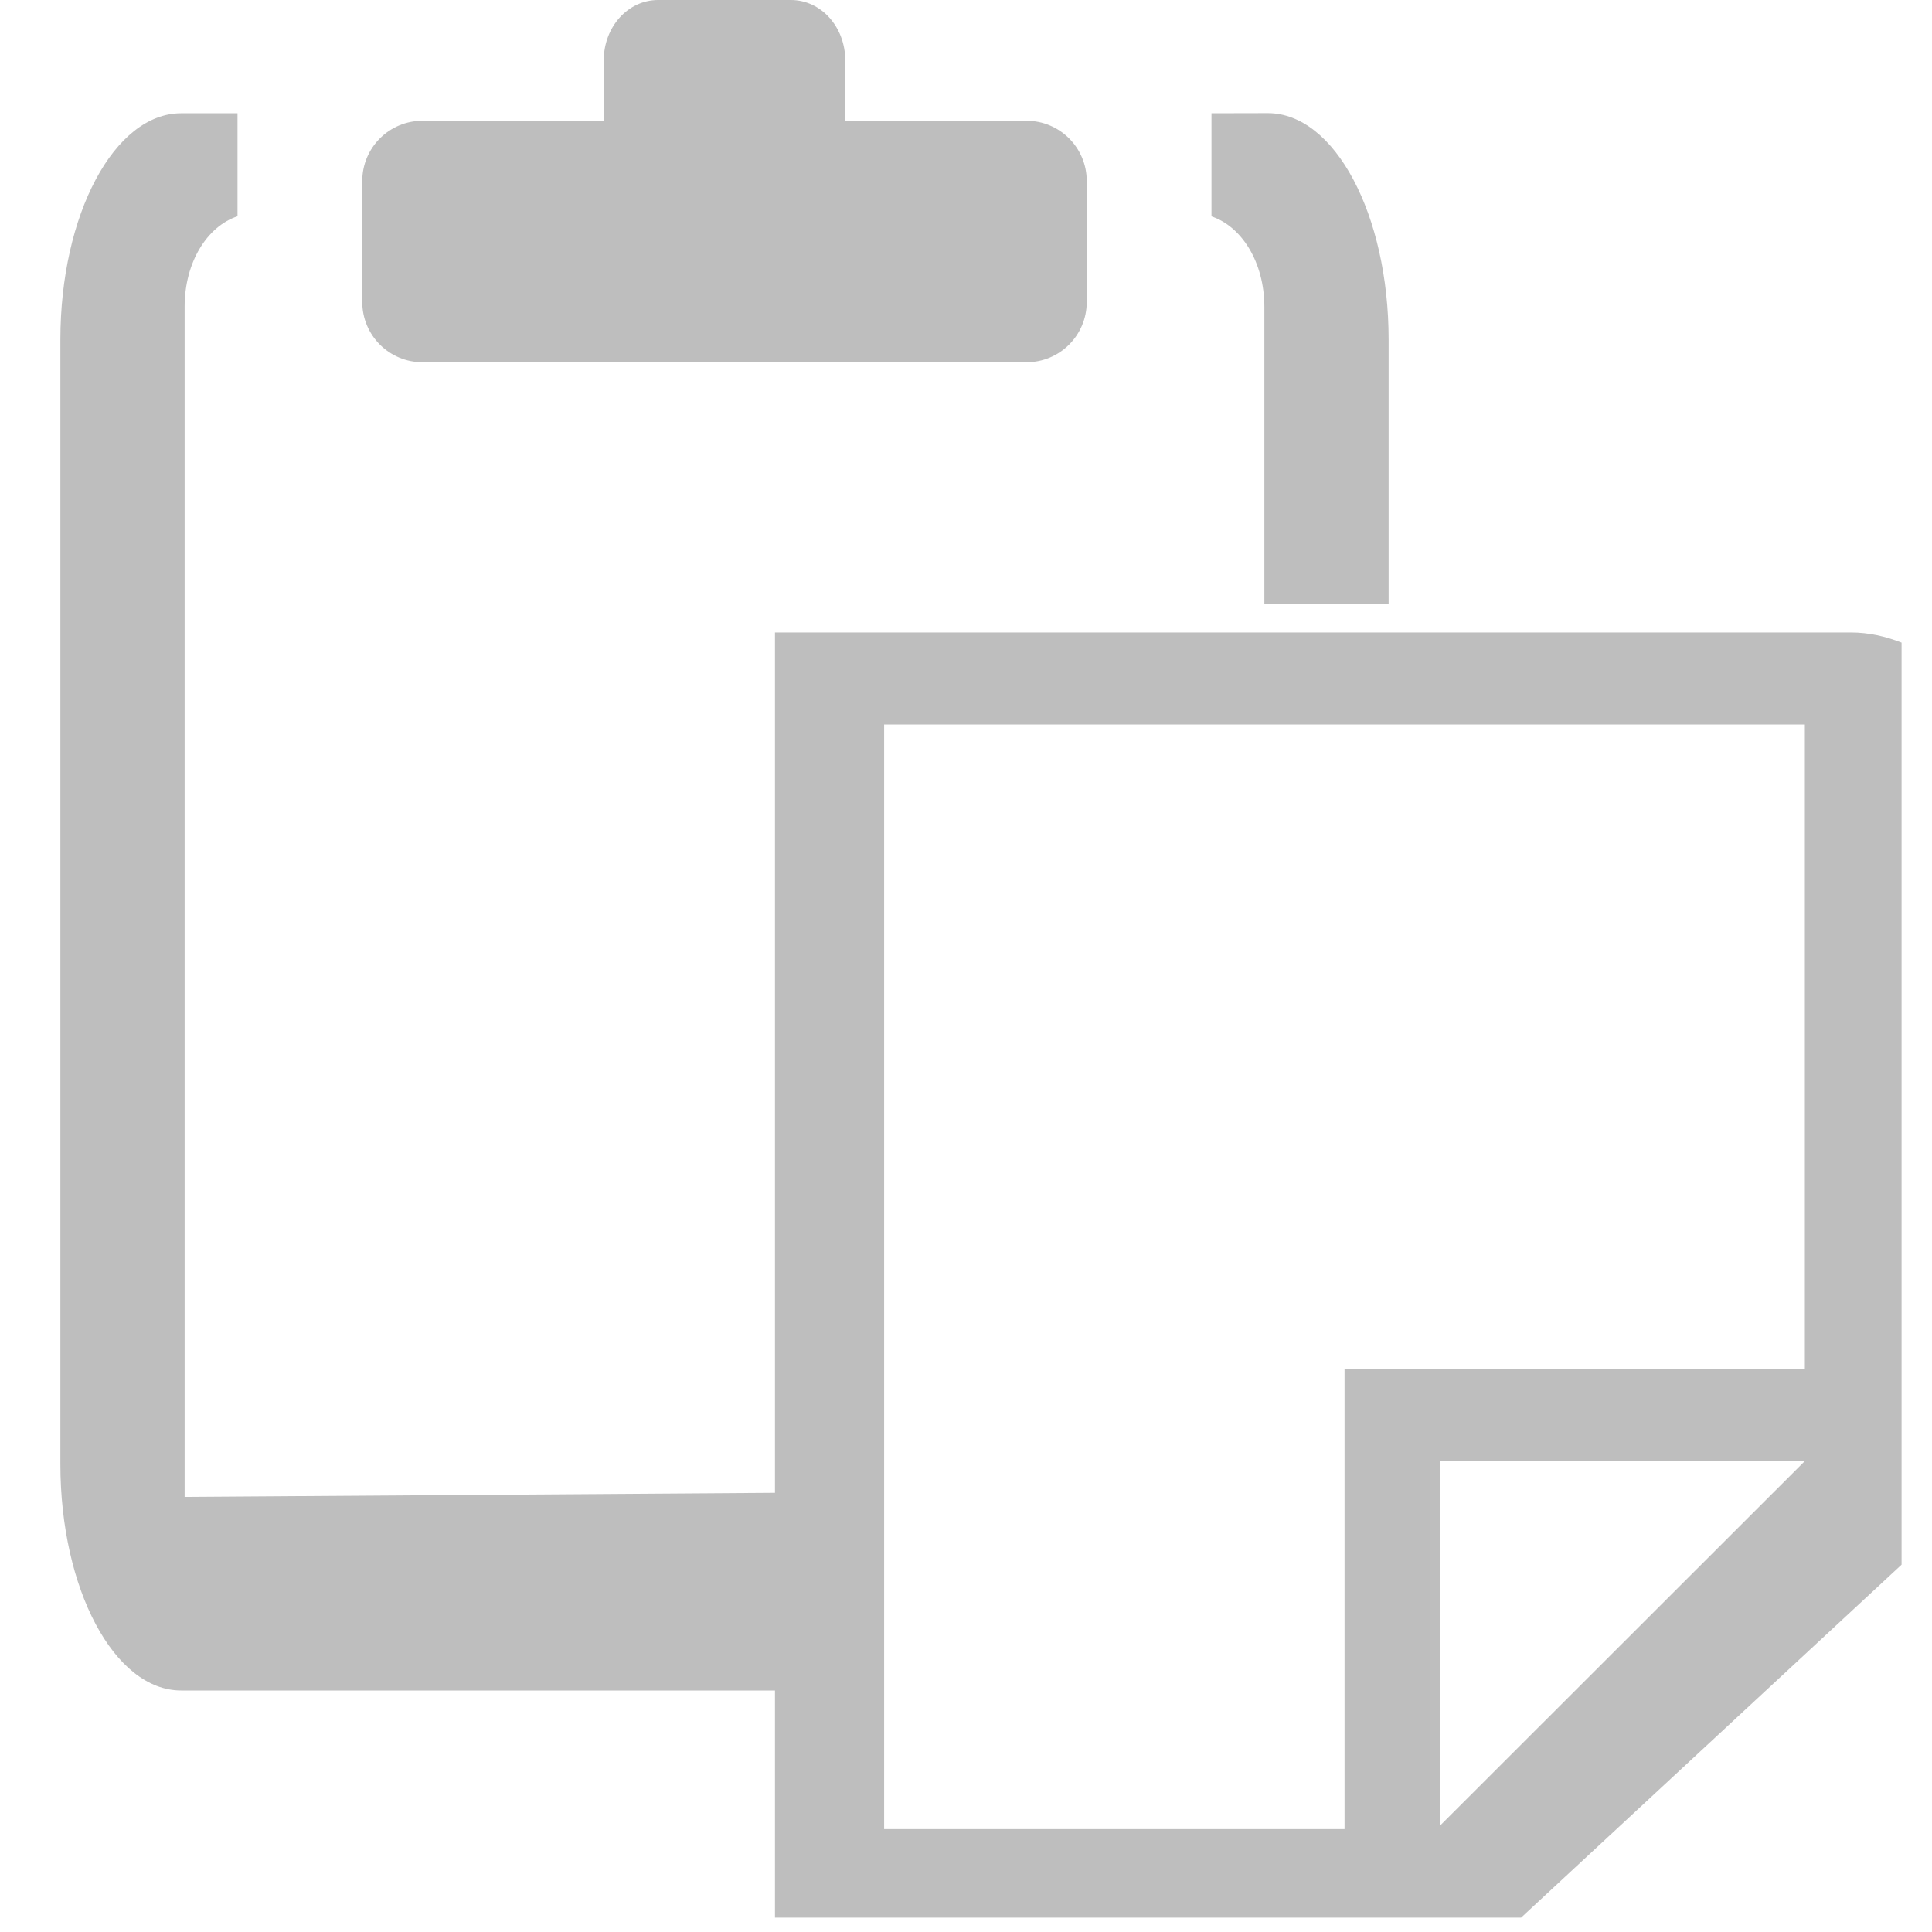
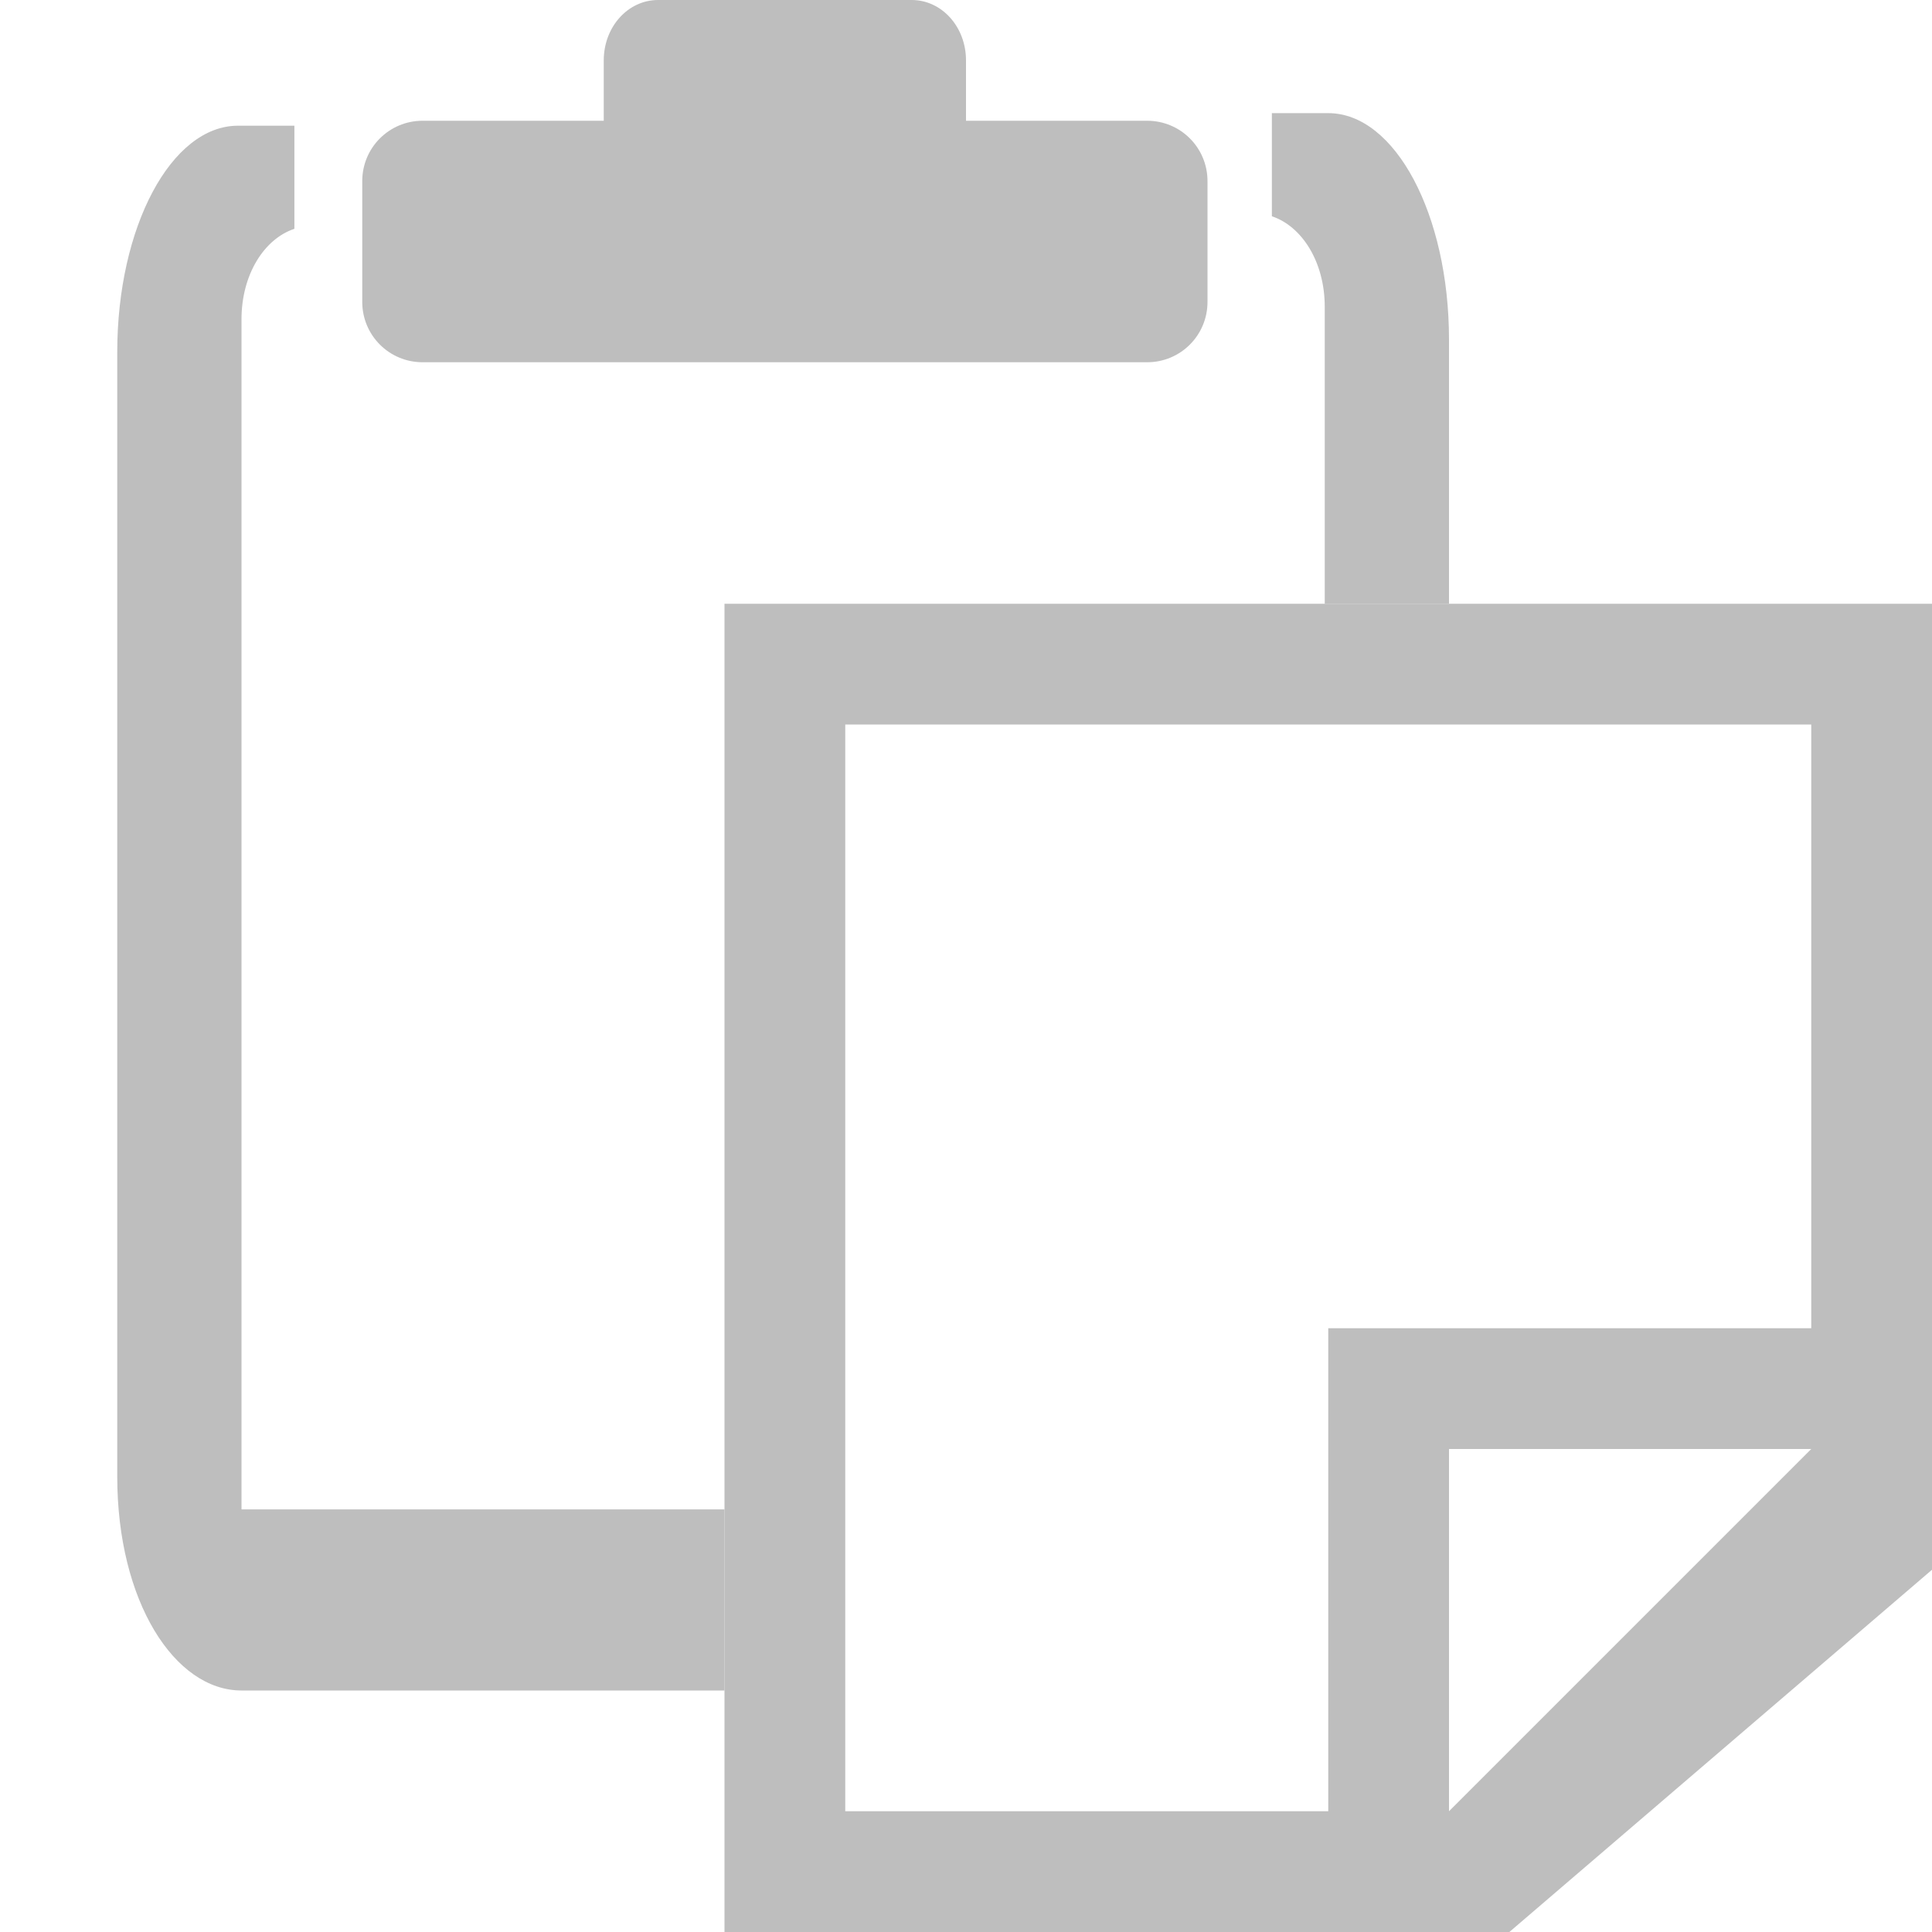
<svg xmlns="http://www.w3.org/2000/svg" xmlns:xlink="http://www.w3.org/1999/xlink" width="16px" height="16px" id="svg17273" version="1.1">
  <defs id="defs17275">
    <linearGradient gradientTransform="translate(0,-1036.362)" y2="1052.336" x2="6.234" y1="1036.434" x1="6.234" gradientUnits="userSpaceOnUse" id="linearGradient3804" xlink:href="#linearGradient3779" />
    <linearGradient gradientUnits="userSpaceOnUse" y2="1052.336" x2="6.234" y1="1036.434" x1="6.234" id="linearGradient3812" xlink:href="#linearGradient3779" />
    <radialGradient gradientTransform="matrix(1.3020488e-5,1.744301,-1.36036,1.0154528e-5,1426.725,1025.732)" gradientUnits="userSpaceOnUse" r="5" fy="1045.056" fx="11.072" cy="1045.056" cx="11.072" id="radialGradient3796" xlink:href="#linearGradient3790" />
    <linearGradient gradientUnits="userSpaceOnUse" y2="7.984" x2="14.812" y1="7.984" x1="1.188" id="linearGradient3806" xlink:href="#linearGradient3800" />
    <linearGradient gradientUnits="userSpaceOnUse" y2="1052.294" x2="3.459" y1="1036.434" x1="3.459" id="linearGradient3785" xlink:href="#linearGradient3779" />
    <radialGradient gradientTransform="matrix(1.4806489e-6,1.910101,-1.387387,1.0754581e-6,1450.208,1024.042)" gradientUnits="userSpaceOnUse" r="8" fy="1039.461" fx="8.072" cy="1039.461" cx="8.072" id="radialGradient3777" xlink:href="#linearGradient3771" />
    <linearGradient gradientTransform="translate(-4,27.00002)" gradientUnits="userSpaceOnUse" y2="1024.172" x2="14.802" y1="1010.407" x1="14.802" id="linearGradient4542" xlink:href="#linearGradient4536" />
    <linearGradient id="linearGradient3702-501-757">
      <stop offset="0" style="stop-color:#181818;stop-opacity:0" id="stop2895" />
      <stop offset="0.5" style="stop-color:#181818;stop-opacity:1" id="stop2897" />
      <stop offset="1" style="stop-color:#181818;stop-opacity:0" id="stop2899" />
    </linearGradient>
    <linearGradient y2="39.999" x2="25.058" y1="47.028" x1="25.058" gradientUnits="userSpaceOnUse" id="linearGradient3136" xlink:href="#linearGradient3702-501-757" />
    <linearGradient id="linearGradient3688-464-309">
      <stop offset="0" style="stop-color:#181818;stop-opacity:1" id="stop2889" />
      <stop offset="1" style="stop-color:#181818;stop-opacity:0" id="stop2891" />
    </linearGradient>
    <radialGradient r="2.5" fy="43.5" fx="4.993" cy="43.5" cx="4.993" gradientTransform="matrix(2.003784,0,0,1.4,-20.01187,-104.4)" gradientUnits="userSpaceOnUse" id="radialGradient3134" xlink:href="#linearGradient3688-464-309" />
    <linearGradient id="linearGradient3688-166-749">
      <stop offset="0" style="stop-color:#181818;stop-opacity:1" id="stop2883" />
      <stop offset="1" style="stop-color:#181818;stop-opacity:0" id="stop2885" />
    </linearGradient>
    <radialGradient r="2.5" fy="43.5" fx="4.993" cy="43.5" cx="4.993" gradientTransform="matrix(2.003784,0,0,1.4,27.98813,-17.4)" gradientUnits="userSpaceOnUse" id="radialGradient3132" xlink:href="#linearGradient3688-166-749" />
    <linearGradient id="linearGradient4536">
      <stop id="stop4538" offset="0" style="stop-color:#ffffff;stop-opacity:1;" />
      <stop style="stop-color:#ffffff;stop-opacity:0.157;" offset="0.082" id="stop4546" />
      <stop style="stop-color:#ffffff;stop-opacity:0.235;" offset="0.936" id="stop4544" />
      <stop id="stop4540" offset="1" style="stop-color:#ffffff;stop-opacity:0.392;" />
    </linearGradient>
    <linearGradient id="linearGradient3771">
      <stop id="stop3773" offset="0" style="stop-color:#ffffff;stop-opacity:1;" />
      <stop id="stop3775" offset="1" style="stop-color:#e6e6e6;stop-opacity:1;" />
    </linearGradient>
    <linearGradient id="linearGradient3779">
      <stop id="stop3781" offset="0" style="stop-color:#828282;stop-opacity:1;" />
      <stop id="stop3783" offset="1" style="stop-color:#505050;stop-opacity:1;" />
    </linearGradient>
    <linearGradient id="linearGradient3800">
      <stop id="stop3802" offset="0" style="stop-color:#000000;stop-opacity:0;" />
      <stop style="stop-color:#000000;stop-opacity:1;" offset="0.5" id="stop3808" />
      <stop id="stop3804" offset="1" style="stop-color:#000000;stop-opacity:0;" />
    </linearGradient>
    <linearGradient id="linearGradient3790">
      <stop id="stop3792" offset="0" style="stop-color:#93d0e9;stop-opacity:1;" />
      <stop id="stop3794" offset="1" style="stop-color:#3372b1;stop-opacity:1;" />
    </linearGradient>
  </defs>
  <g id="layer1">
    <g id="g1035">
-       <path id="rect3000" d="m 1.5,0.938 c -0.554,0 -1,0.841 -1,1.875 V 12.125 C 0.5,13.159 0.946,14 1.5,14 h 5 l 0.067,-1.638 -5.038,0.035 V 2.541 c 0,-0.372 0.188,-0.667 0.438,-0.75 V 0.938 Z m 8.533,0 v 0.854 c 0.249,0.083 0.438,0.378 0.438,0.75 V 5 H 11.5 V 2.812 c 0,-1.034 -0.446,-1.875 -1,-1.875 z" style="fill:#bebebe;fill-opacity:1;stroke:none" />
-       <path id="path999" d="M 6.418,5.238 V 6 7.045 15.881 h 6.179 l 3.151,-2.923 V 5.322 C 15.618,5.271 15.477,5.238 15.328,5.238 Z M 7.322,6 h 7.625 v 5.336 h -3.812 v 3.812 H 7.322 Z m 4.605,6.1 h 3.02 l -3.02,3.018 z" style="fill:#bebebe;stroke-width:0.762;fill-opacity:1" />
-       <path id="path1010" d="m 5.45,4e-7 c -0.25,0 -0.45,0.223 -0.45,0.5 v 0.5 H 3.5 c -0.277,0 -0.5,0.223 -0.5,0.5 v 1 c 0,0.277 0.223,0.5 0.5,0.5 h 5 c 0.277,0 0.5,-0.223 0.5,-0.5 v -1 c 0,-0.277 -0.223,-0.5 -0.5,-0.5 H 7 v -0.5 c 0,-0.277 -0.2,-0.5 -0.45,-0.5 z" style="fill:#bebebe;fill-opacity:1" />
+       <path id="rect3000" d="m 1.971,1.041 c -0.554,0 -1,0.841 -1,1.875 v 9.312 C 0.971,13.262 1.446,14 2,14 H 6 V 12.5 H 2 V 2.645 c 0,-0.372 0.188,-0.667 0.438,-0.75 V 1.041 Z m 8.562,-0.104 v 0.854 c 0.249,0.083 0.438,0.378 0.438,0.75 V 5 H 12 V 2.812 c 0,-1.034 -0.446,-1.875 -1,-1.875 z" style="fill:#bebebe;fill-opacity:1;stroke:none" />
+       <path id="path999" d="m 6,5 v 11 h 6.5 L 16,13 V 5 Z m 1,1 h 8 v 5 h -4 v 4 H 7 Z m 5,6 h 3 l -3,3 z" style="fill:#bebebe;fill-opacity:1;stroke-width:0.762" />
+       <path id="path1010" d="m 5.45,4e-7 c -0.25,4.761905e-8 -0.45,0.223 -0.45,0.5 v 0.5 H 3.5 c -0.277,0 -0.5,0.223 -0.5,0.5 v 1 c 0,0.277 0.223,0.5 0.5,0.5 L 9.5,3 C 9.777,3 10,2.777 10,2.5 v -1 C 10,1.223 9.777,1 9.5,1 H 8 V 0.5 C 8,0.223 7.8,-4.7619046e-8 7.55,0 Z" style="fill:#bebebe;fill-opacity:1" />
    </g>
  </g>
</svg>
